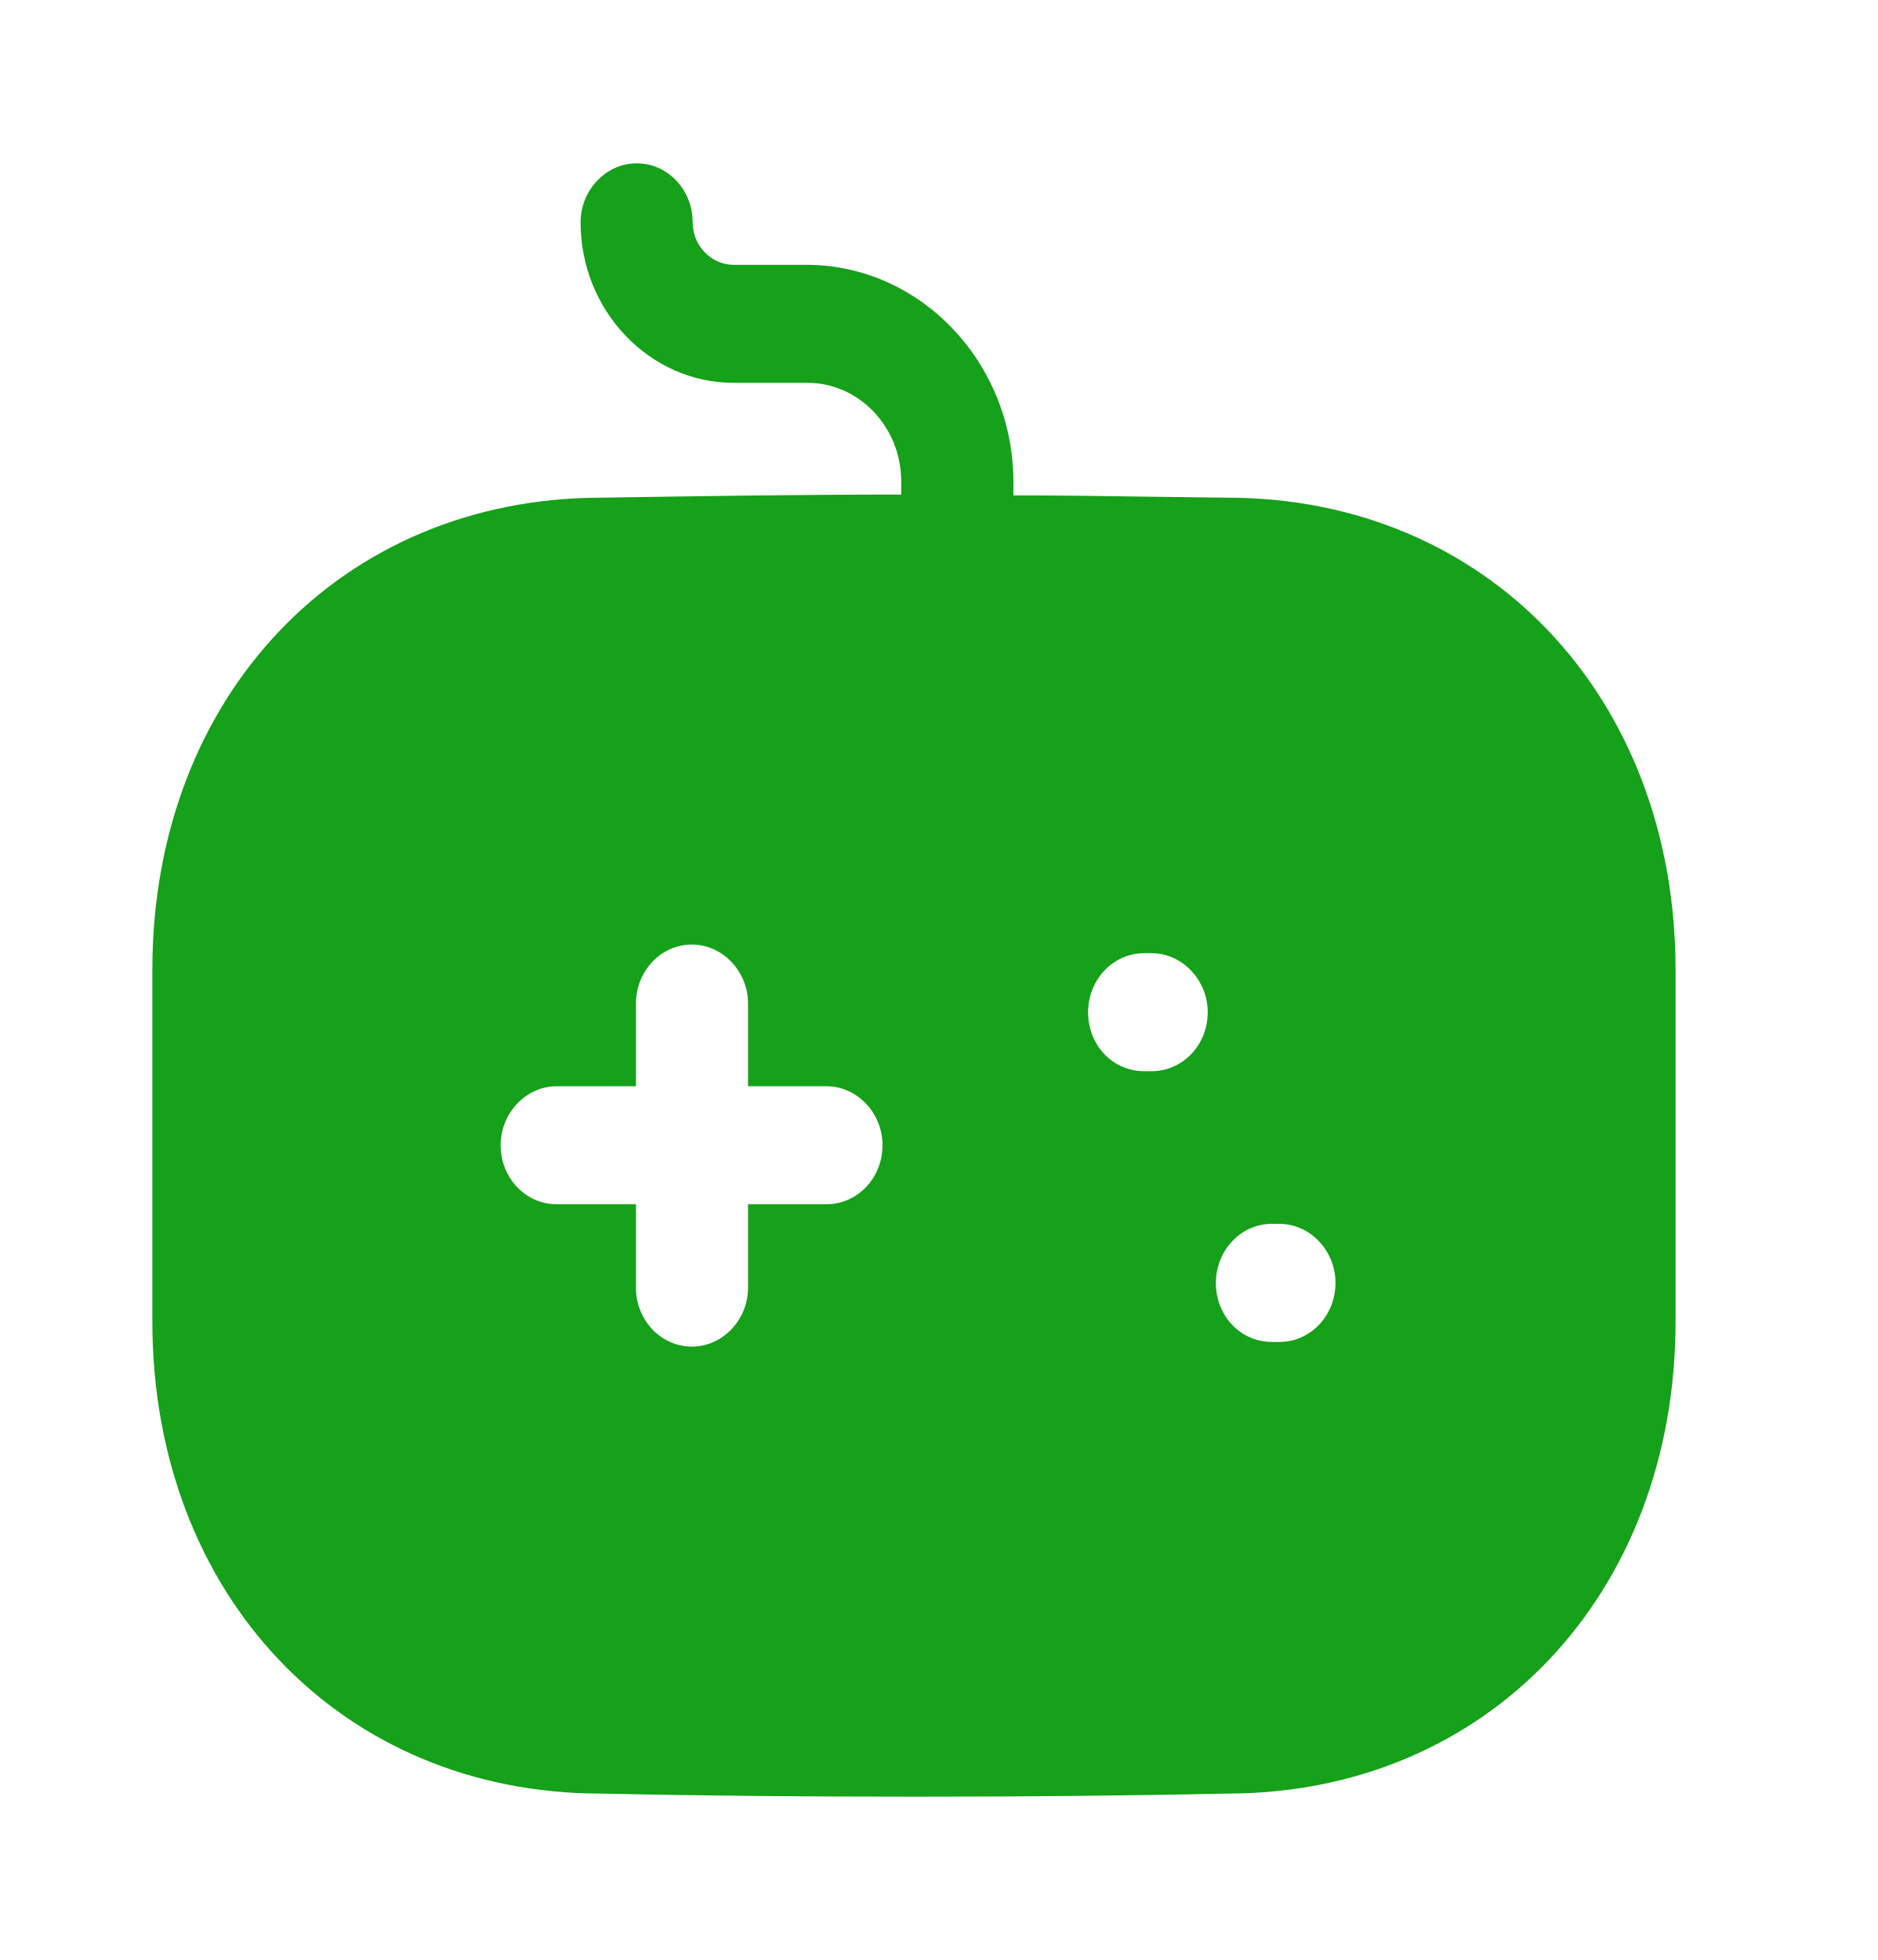
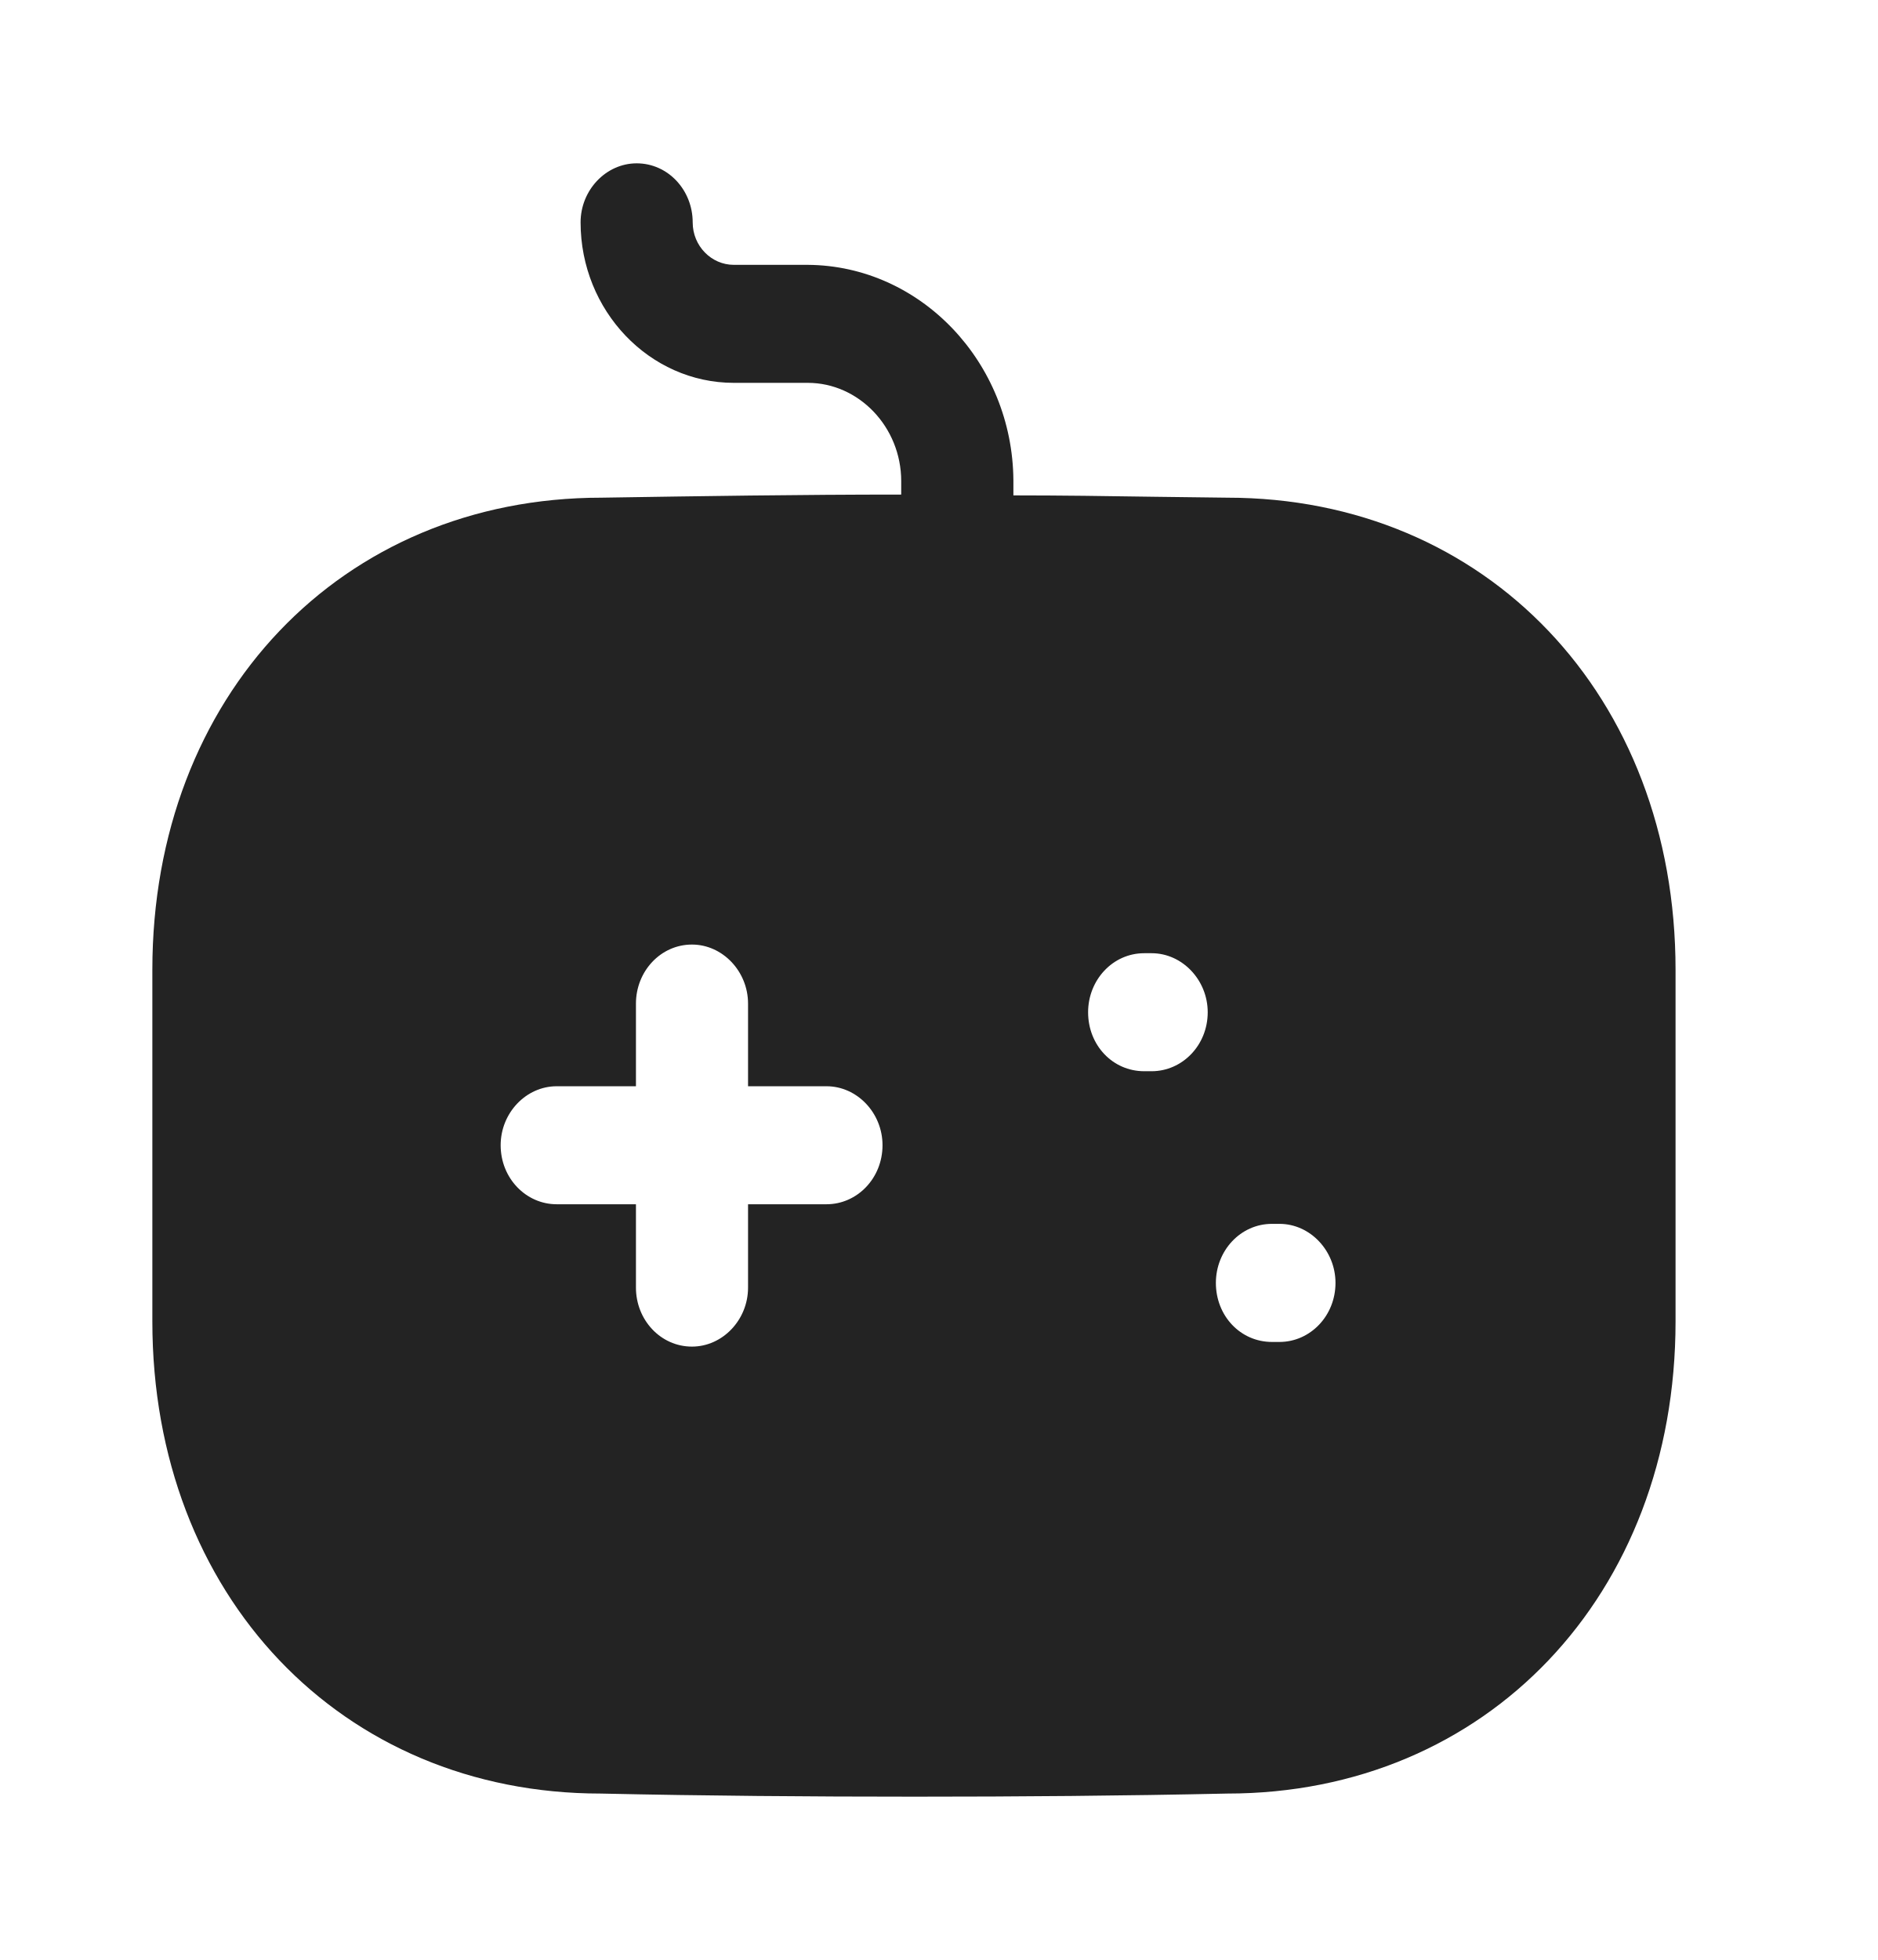
<svg xmlns="http://www.w3.org/2000/svg" width="23" height="24" viewBox="0 0 23 24" fill="none">
-   <path fill-rule="evenodd" clip-rule="evenodd" d="M14.146 6.083C14.44 6.087 14.734 6.091 15.03 6.094C18.206 6.094 20.522 8.522 20.522 11.875V16.181C20.522 19.534 18.206 21.962 15.03 21.962C13.757 21.99 12.485 22 11.203 22C9.922 22 8.631 21.99 7.358 21.962C4.182 21.962 1.866 19.534 1.866 16.181V11.875C1.866 8.522 4.182 6.094 7.367 6.094C8.567 6.075 9.793 6.056 11.038 6.056V5.892C11.038 5.227 10.517 4.688 9.894 4.688H8.988C7.953 4.688 7.111 3.802 7.111 2.723C7.111 2.328 7.422 2 7.798 2C8.182 2 8.484 2.328 8.484 2.723C8.484 3.012 8.713 3.243 8.988 3.243H9.894C11.276 3.252 12.402 4.437 12.412 5.882V6.066C12.989 6.066 13.566 6.074 14.146 6.083ZM10.123 14.746H9.162V15.767C9.162 16.162 8.85 16.489 8.475 16.489C8.091 16.489 7.789 16.162 7.789 15.767V14.746H6.818C6.443 14.746 6.132 14.428 6.132 14.023C6.132 13.628 6.443 13.301 6.818 13.301H7.789V12.289C7.789 11.894 8.091 11.566 8.475 11.566C8.85 11.566 9.162 11.894 9.162 12.289V13.301H10.123C10.498 13.301 10.809 13.628 10.809 14.023C10.809 14.428 10.498 14.746 10.123 14.746ZM14.014 13.117H14.105C14.48 13.117 14.792 12.8 14.792 12.395C14.792 12 14.48 11.672 14.105 11.672H14.014C13.629 11.672 13.327 12 13.327 12.395C13.327 12.8 13.629 13.117 14.014 13.117ZM15.579 16.432H15.671C16.046 16.432 16.357 16.114 16.357 15.709C16.357 15.314 16.046 14.986 15.671 14.986H15.579C15.194 14.986 14.892 15.314 14.892 15.709C14.892 16.114 15.194 16.432 15.579 16.432Z" fill="#15A119" />
+   <path fill-rule="evenodd" clip-rule="evenodd" d="M14.146 6.083C14.44 6.087 14.734 6.091 15.03 6.094C18.206 6.094 20.522 8.522 20.522 11.875V16.181C20.522 19.534 18.206 21.962 15.03 21.962C13.757 21.99 12.485 22 11.203 22C9.922 22 8.631 21.99 7.358 21.962C4.182 21.962 1.866 19.534 1.866 16.181V11.875C1.866 8.522 4.182 6.094 7.367 6.094C8.567 6.075 9.793 6.056 11.038 6.056V5.892C11.038 5.227 10.517 4.688 9.894 4.688H8.988C7.953 4.688 7.111 3.802 7.111 2.723C7.111 2.328 7.422 2 7.798 2C8.182 2 8.484 2.328 8.484 2.723C8.484 3.012 8.713 3.243 8.988 3.243H9.894C11.276 3.252 12.402 4.437 12.412 5.882V6.066C12.989 6.066 13.566 6.074 14.146 6.083ZM10.123 14.746H9.162V15.767C9.162 16.162 8.85 16.489 8.475 16.489C8.091 16.489 7.789 16.162 7.789 15.767V14.746H6.818C6.443 14.746 6.132 14.428 6.132 14.023C6.132 13.628 6.443 13.301 6.818 13.301H7.789V12.289C7.789 11.894 8.091 11.566 8.475 11.566C8.85 11.566 9.162 11.894 9.162 12.289V13.301H10.123C10.498 13.301 10.809 13.628 10.809 14.023C10.809 14.428 10.498 14.746 10.123 14.746ZM14.014 13.117H14.105C14.48 13.117 14.792 12.8 14.792 12.395C14.792 12 14.48 11.672 14.105 11.672H14.014C13.629 11.672 13.327 12 13.327 12.395C13.327 12.8 13.629 13.117 14.014 13.117ZM15.579 16.432H15.671C16.046 16.432 16.357 16.114 16.357 15.709C16.357 15.314 16.046 14.986 15.671 14.986H15.579C15.194 14.986 14.892 15.314 14.892 15.709C14.892 16.114 15.194 16.432 15.579 16.432Z" fill="#232323" />
</svg>
